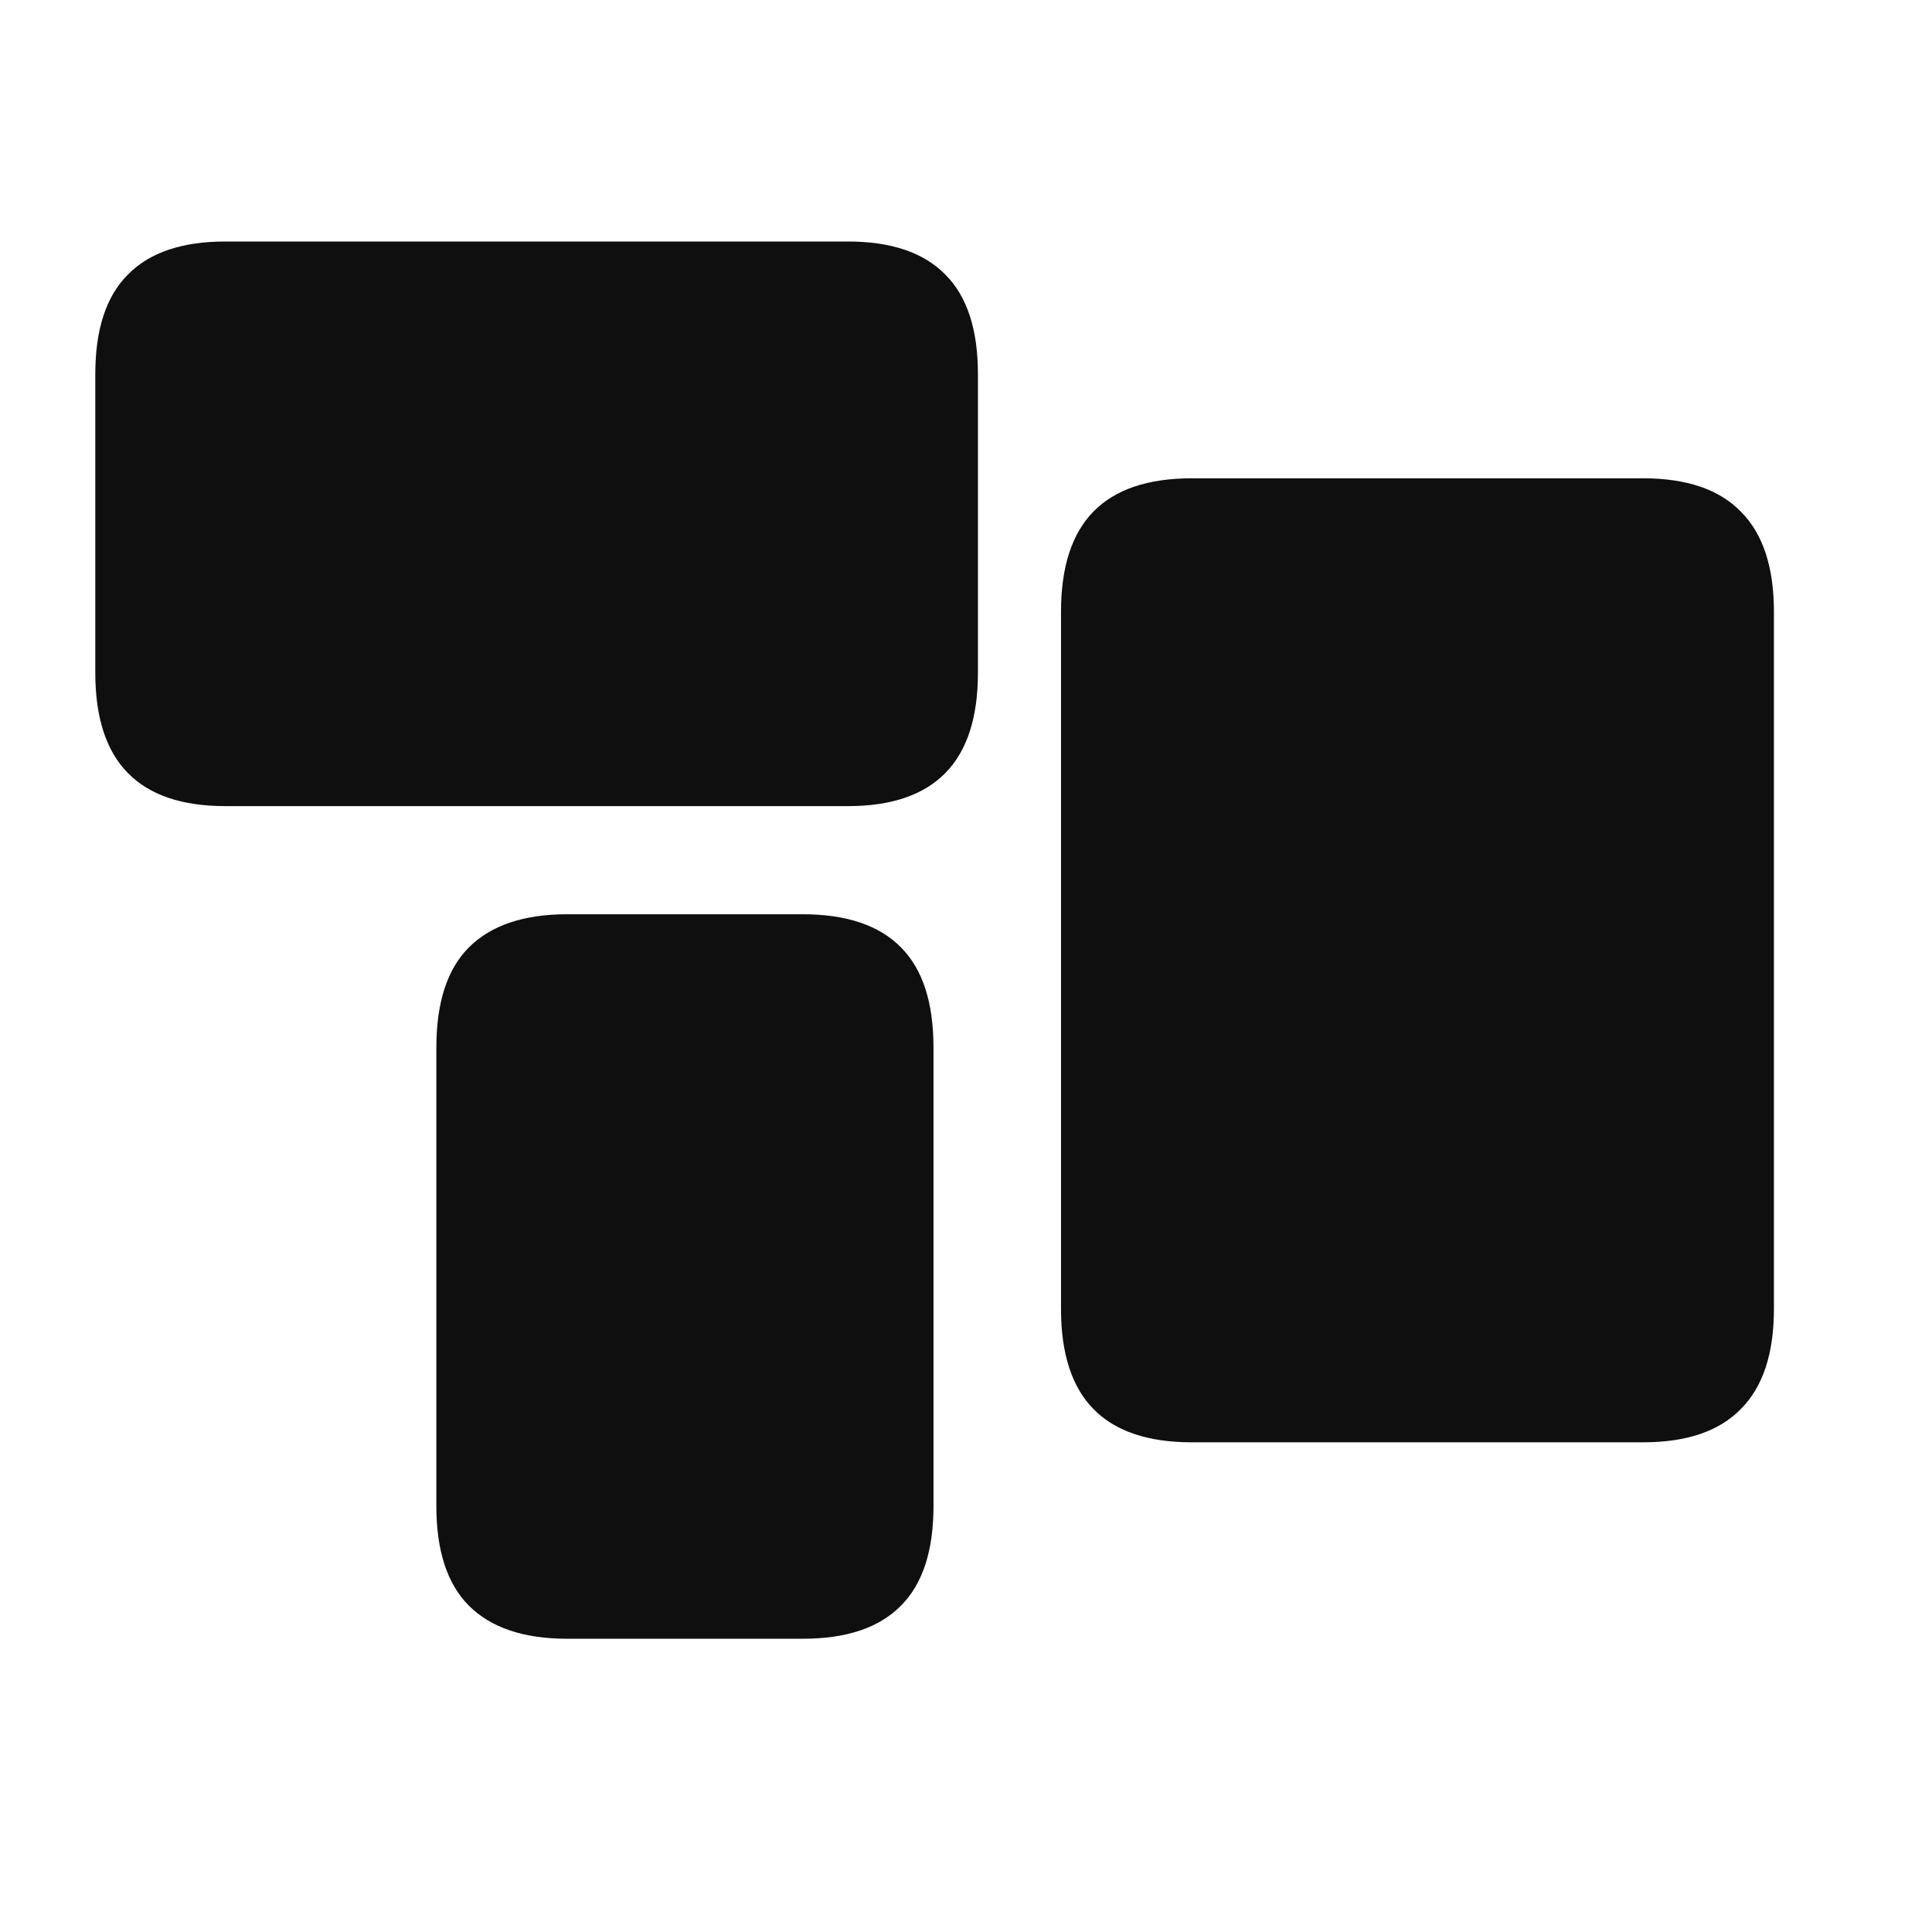
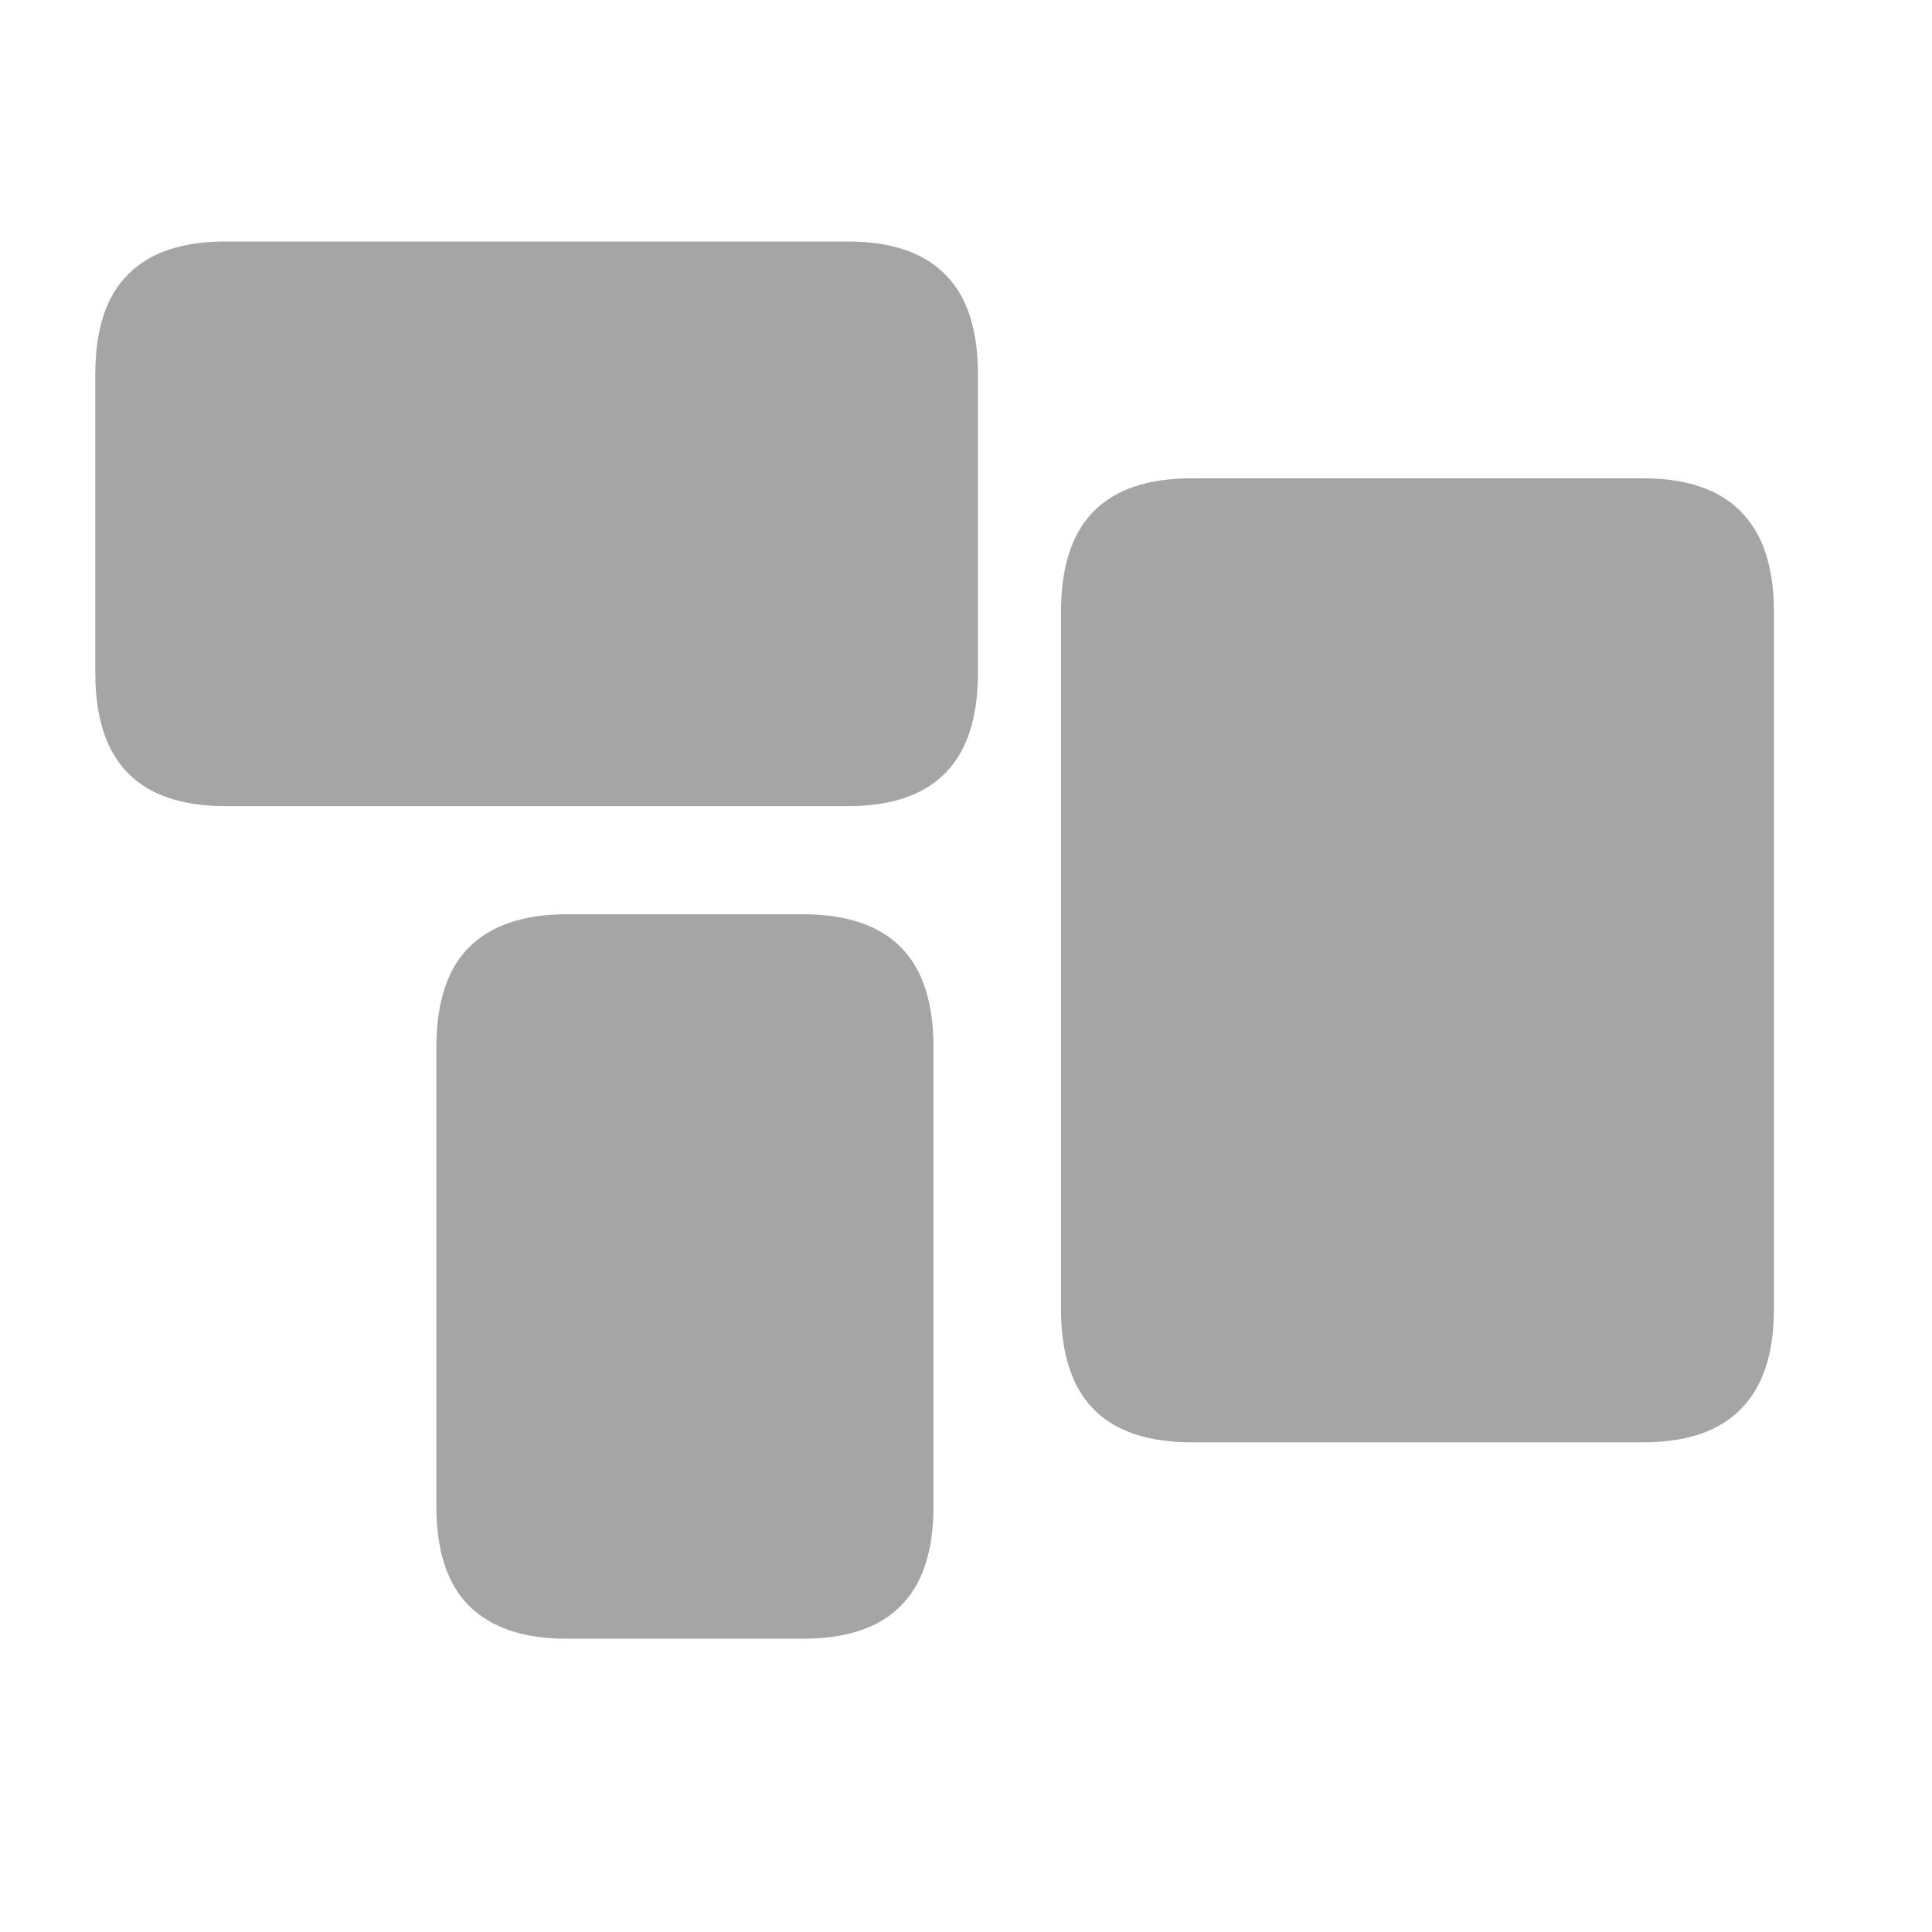
<svg xmlns="http://www.w3.org/2000/svg" width="28" height="28" viewBox="0 0 28 28" fill="none">
-   <g id="ic / main /28">
-     <path id="rectangle.3.group.fill" d="M3.266 11.683C2.638 11.683 2.166 11.523 1.852 11.202C1.538 10.882 1.381 10.398 1.381 9.75V5.423C1.381 4.776 1.538 4.295 1.852 3.981C2.166 3.66 2.638 3.5 3.266 3.5H12.288C12.916 3.5 13.388 3.66 13.702 3.981C14.016 4.295 14.173 4.776 14.173 5.423V9.75C14.173 10.398 14.016 10.882 13.702 11.202C13.388 11.523 12.916 11.683 12.288 11.683H3.266ZM8.218 23.75C7.59 23.75 7.115 23.59 6.795 23.27C6.481 22.955 6.324 22.474 6.324 21.827V15.183C6.324 14.529 6.481 14.046 6.795 13.731C7.115 13.411 7.59 13.25 8.218 13.25H11.634C12.269 13.25 12.744 13.411 13.058 13.731C13.372 14.046 13.529 14.529 13.529 15.183V21.827C13.529 22.474 13.372 22.955 13.058 23.27C12.744 23.59 12.269 23.75 11.634 23.75H8.218ZM17.272 20.903C16.637 20.903 16.163 20.743 15.848 20.422C15.534 20.102 15.377 19.618 15.377 18.971V8.865C15.377 8.217 15.534 7.733 15.848 7.413C16.163 7.092 16.637 6.932 17.272 6.932H23.814C24.443 6.932 24.914 7.092 25.228 7.413C25.549 7.733 25.709 8.217 25.709 8.865V18.971C25.709 19.618 25.549 20.102 25.228 20.422C24.914 20.743 24.443 20.903 23.814 20.903H17.272Z" fill="#0F0F0F" />
-   </g>
+   <path d="M3.266 11.683C2.638 11.683 2.166 11.523 1.852 11.202C1.538 10.882 1.381 10.398 1.381 9.75V5.423C1.381 4.776 1.538 4.295 1.852 3.981C2.166 3.66 2.638 3.5 3.266 3.5H12.288C12.916 3.5 13.388 3.66 13.702 3.981C14.016 4.295 14.173 4.776 14.173 5.423V9.75C14.173 10.398 14.016 10.882 13.702 11.202C13.388 11.523 12.916 11.683 12.288 11.683H3.266ZM8.218 23.75C7.59 23.75 7.115 23.59 6.795 23.27C6.481 22.955 6.324 22.474 6.324 21.827V15.183C6.324 14.529 6.481 14.046 6.795 13.731C7.115 13.411 7.59 13.25 8.218 13.25H11.634C12.269 13.25 12.744 13.411 13.058 13.731C13.372 14.046 13.529 14.529 13.529 15.183V21.827C13.529 22.474 13.372 22.955 13.058 23.27C12.744 23.59 12.269 23.75 11.634 23.75H8.218ZM17.272 20.903C16.637 20.903 16.163 20.743 15.848 20.422C15.534 20.102 15.377 19.618 15.377 18.971V8.865C15.377 8.217 15.534 7.733 15.848 7.413C16.163 7.092 16.637 6.932 17.272 6.932H23.814C24.443 6.932 24.914 7.092 25.228 7.413C25.549 7.733 25.709 8.217 25.709 8.865V18.971C25.709 19.618 25.549 20.102 25.228 20.422C24.914 20.743 24.443 20.903 23.814 20.903H17.272Z" fill="#A5A5A5" />
</svg>
